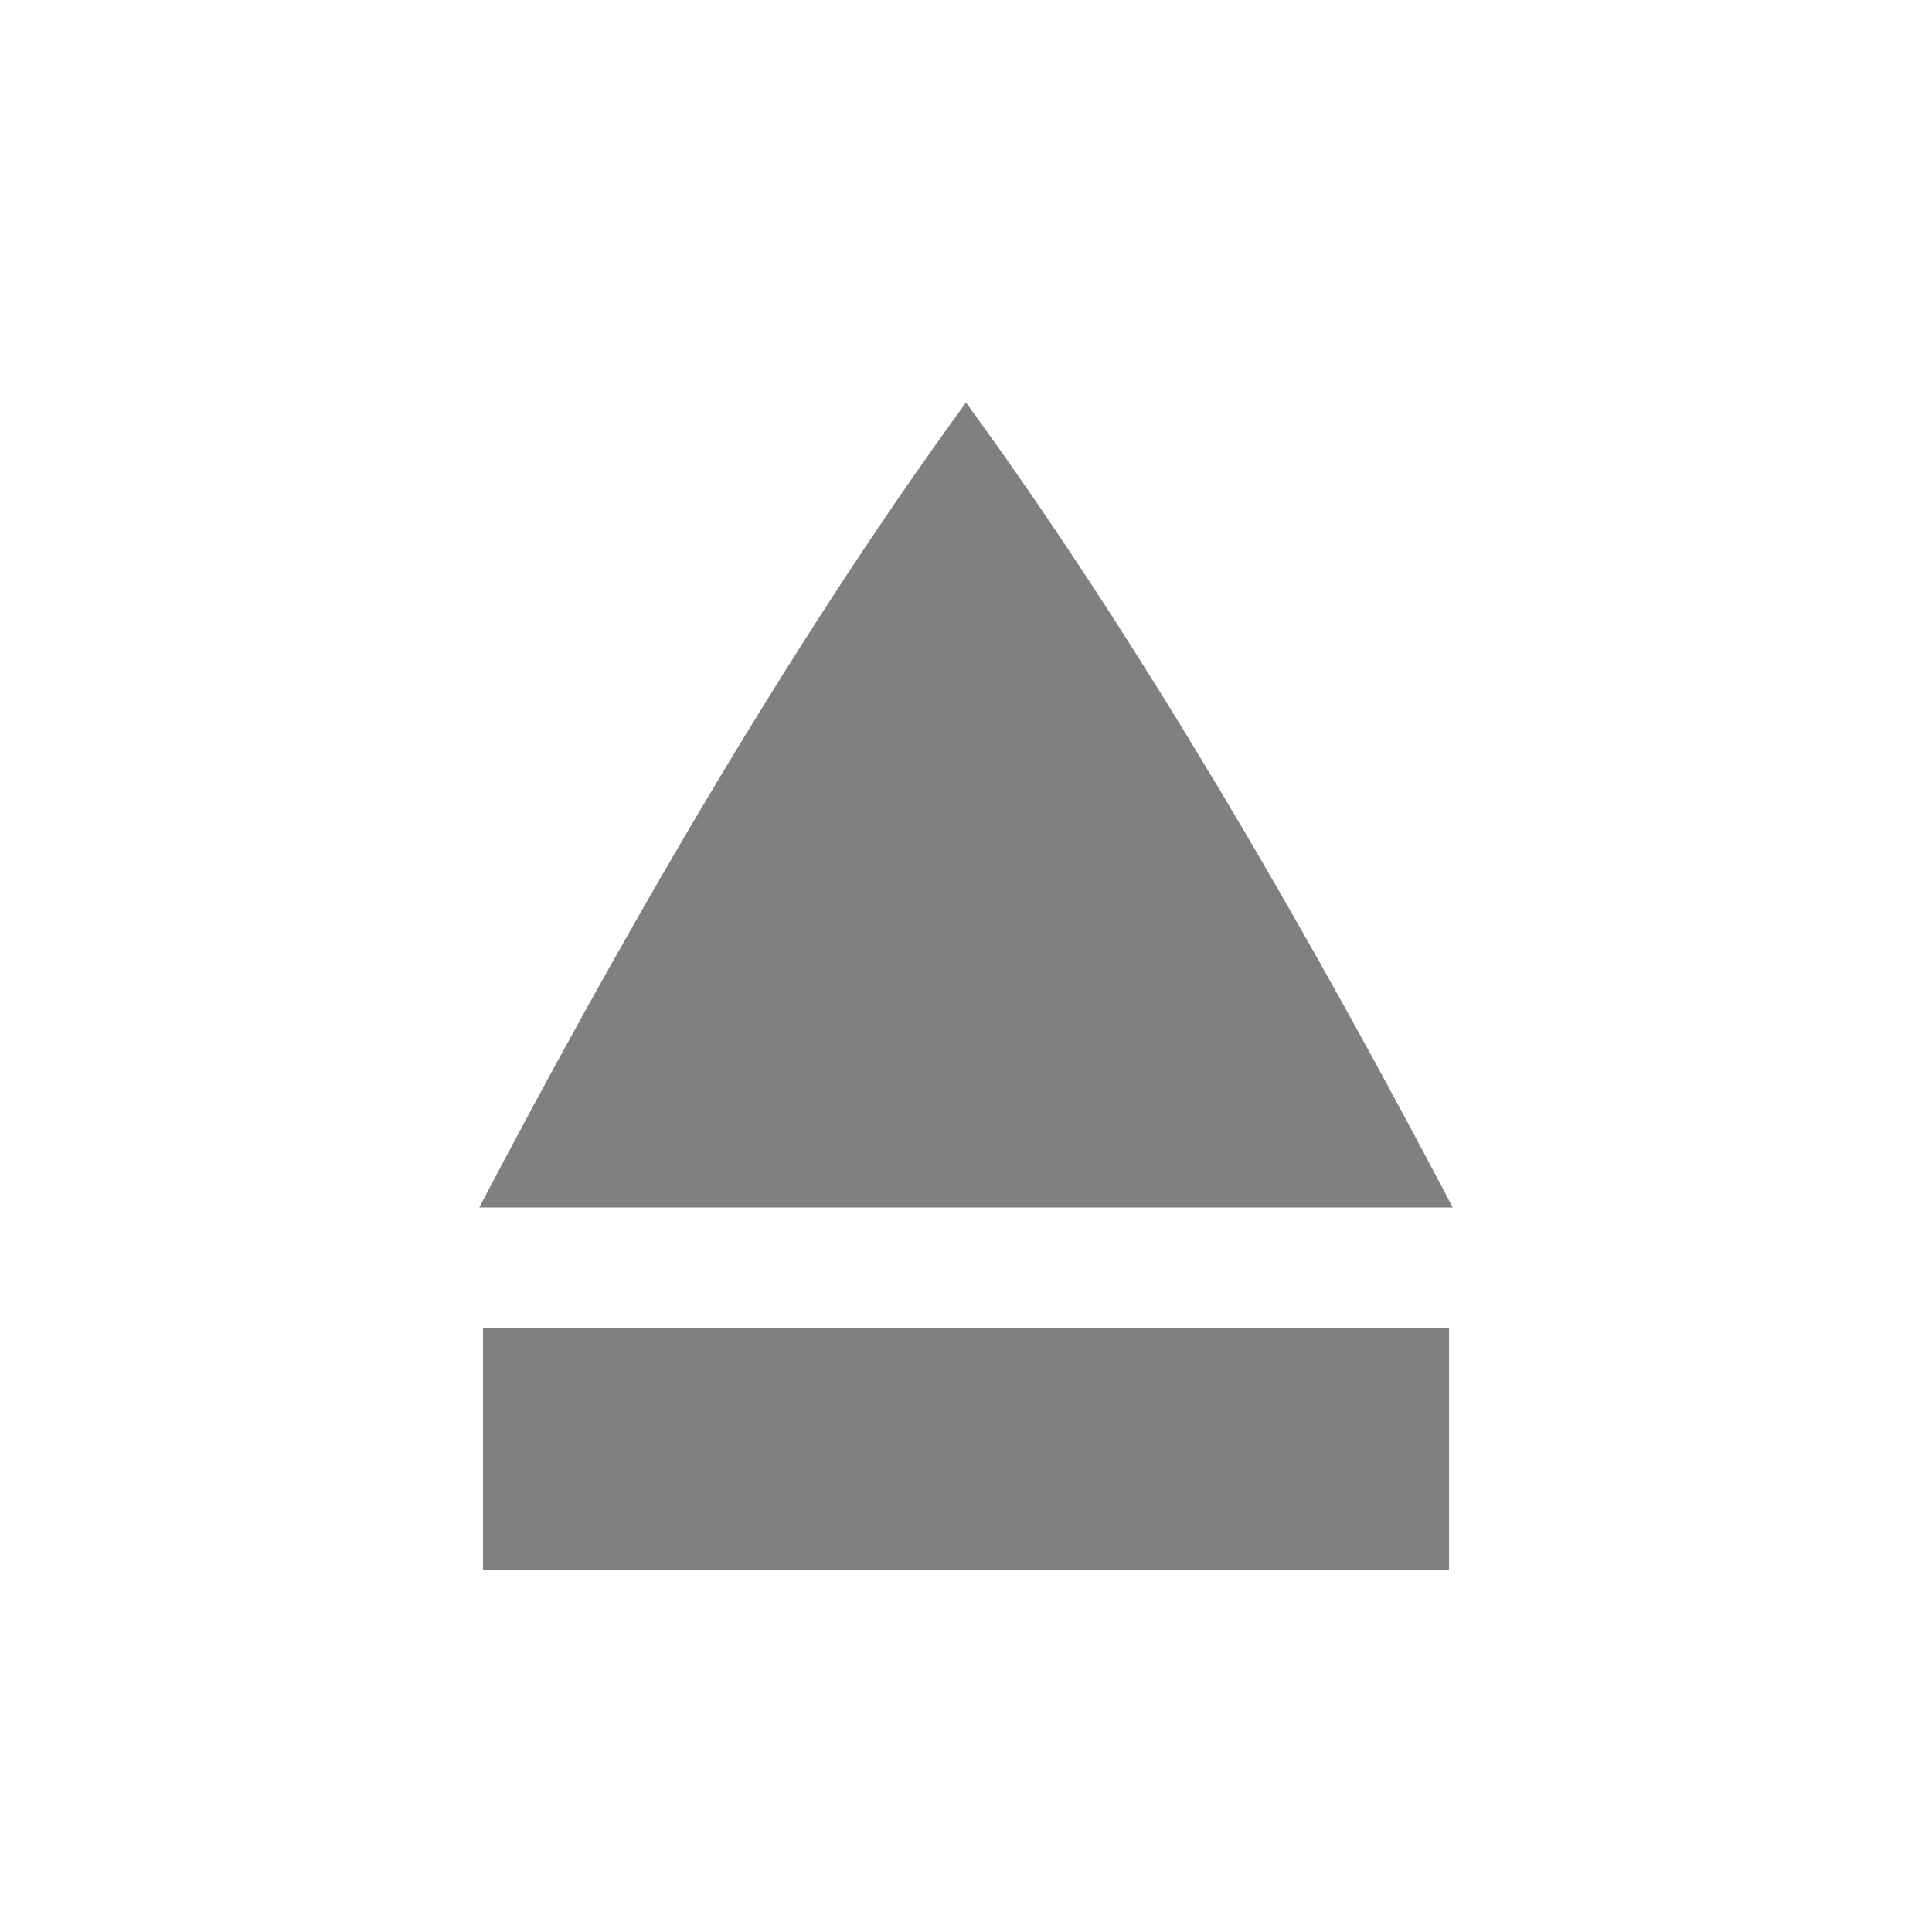
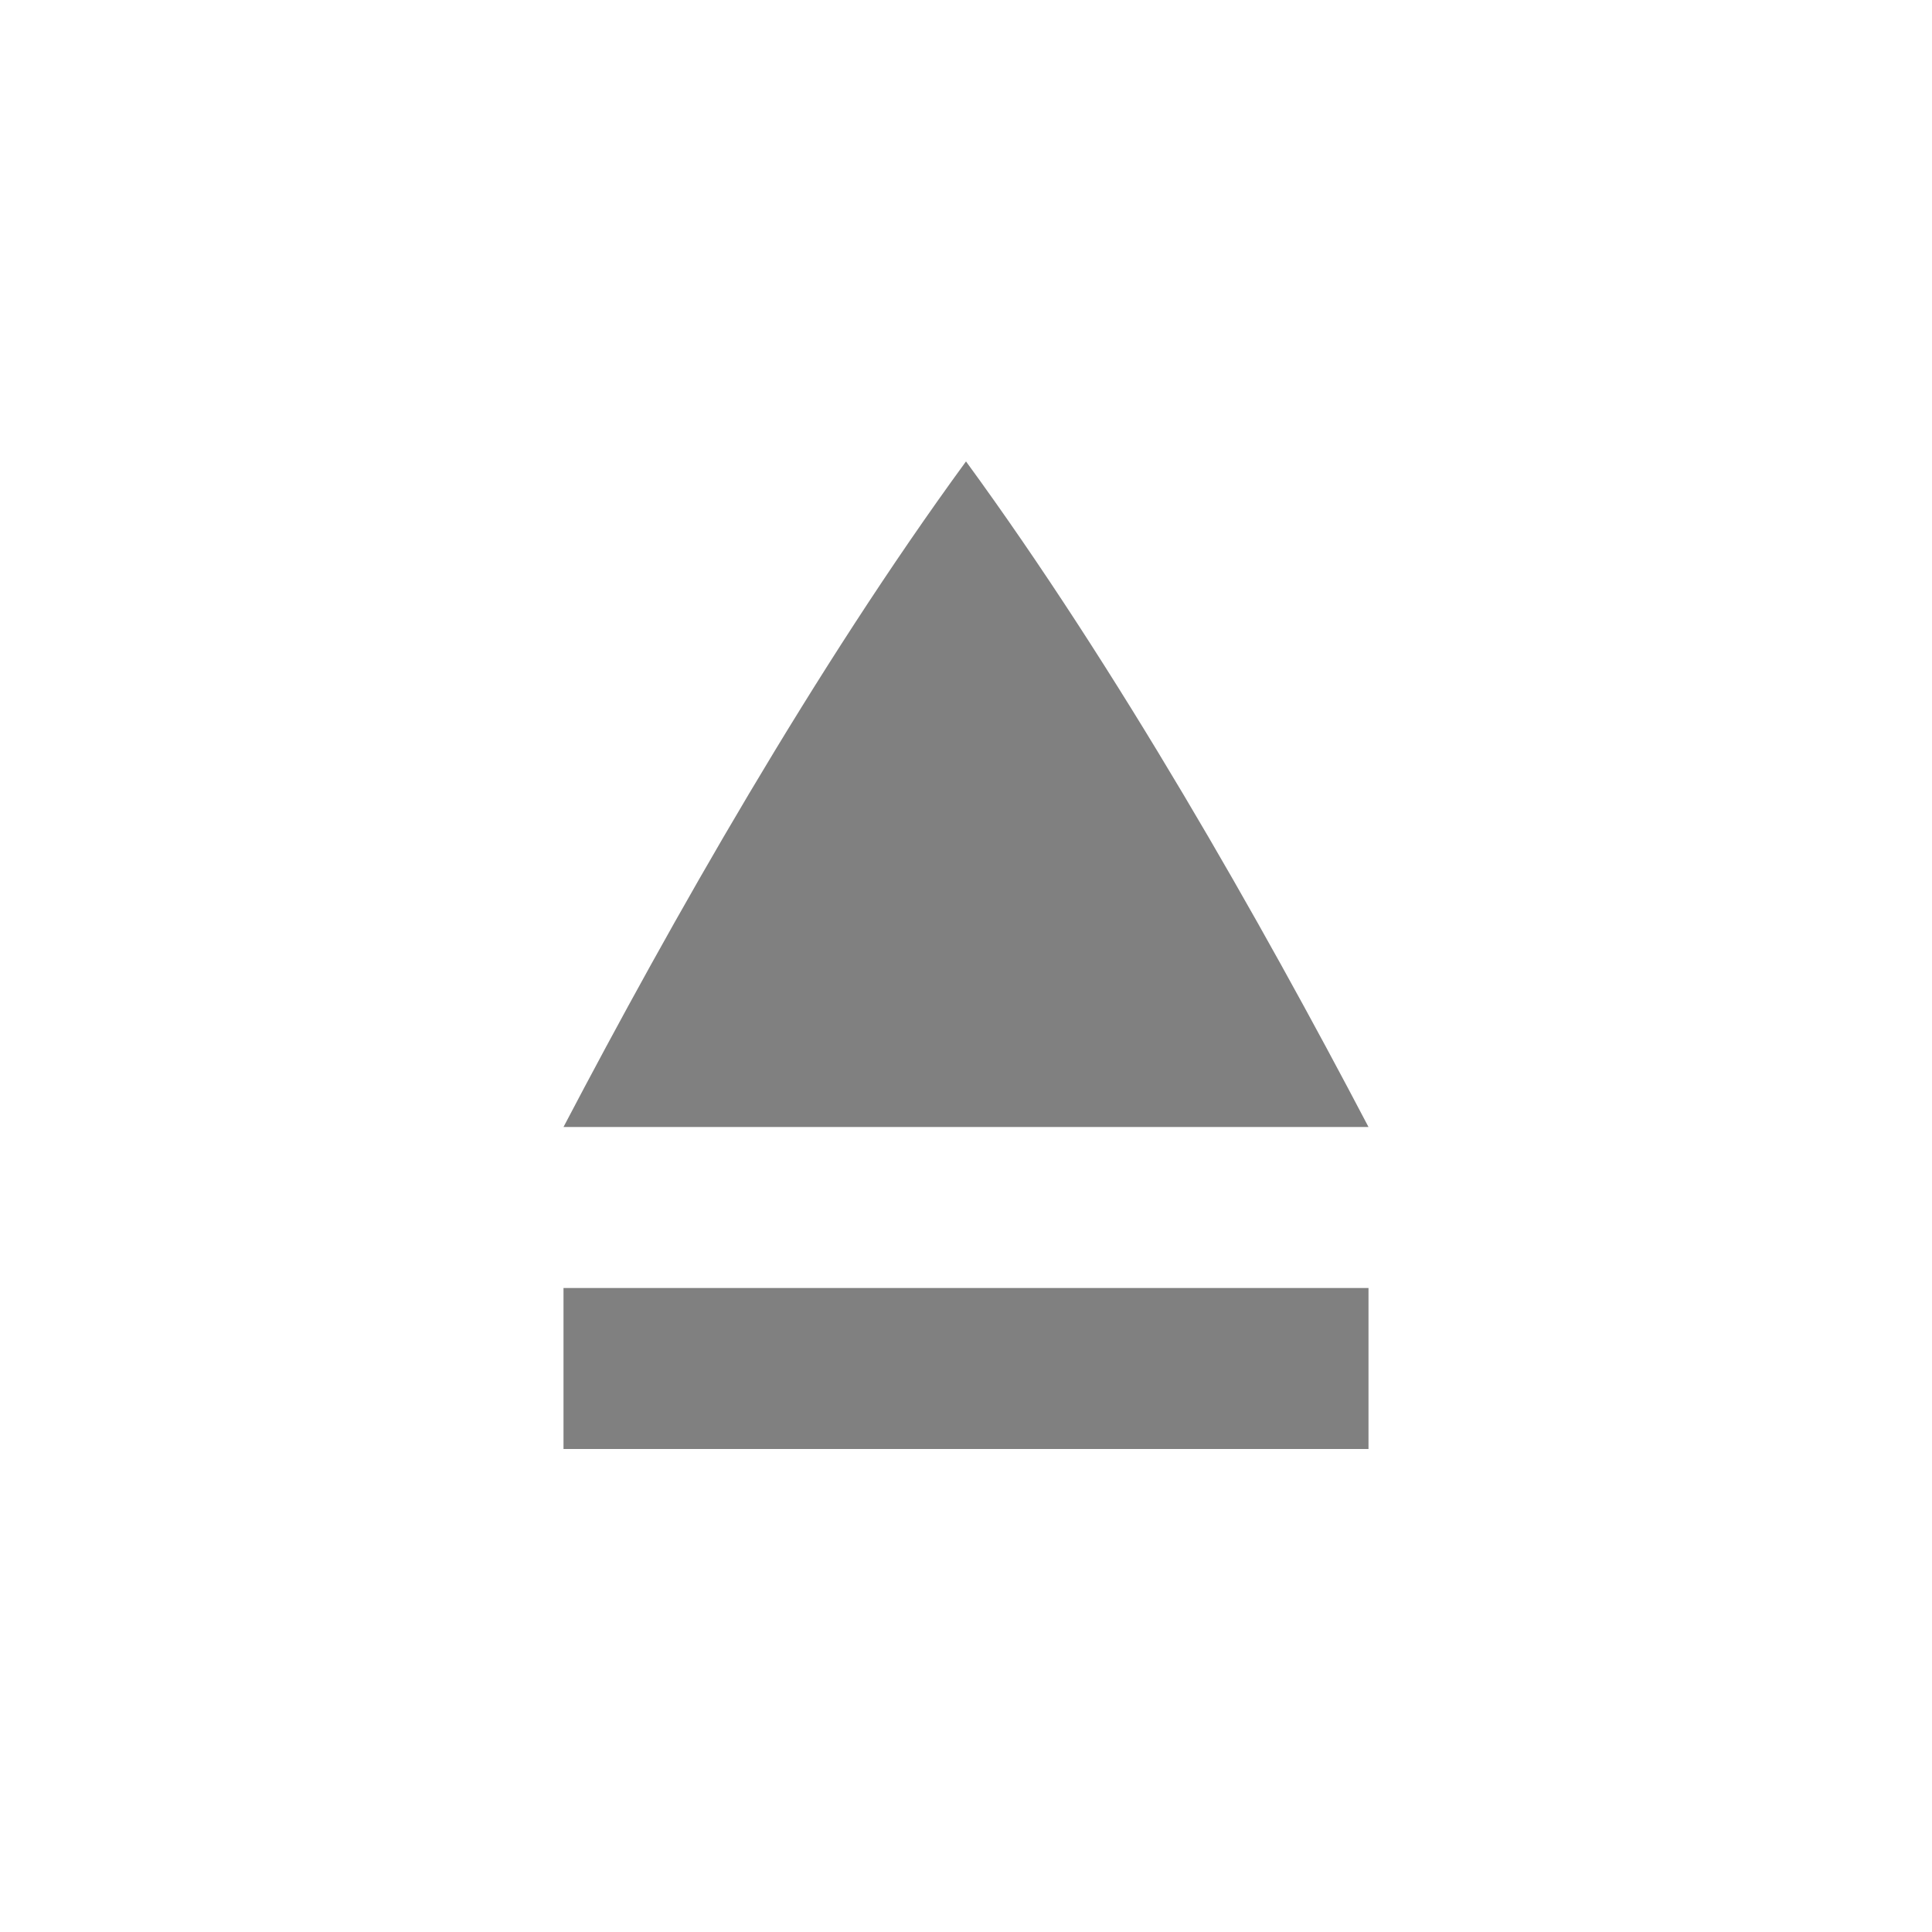
- <svg xmlns="http://www.w3.org/2000/svg" height="16" width="16">
-   <path d="M8 3.334C6.486 5.406 5.057 7.924 3.969 10h8.062C10.943 7.925 9.514 5.406 8 3.334zM4 11v2h8v-2z" fill="gray" overflow="visible" style="marker:none" color="#000" />
+ <svg xmlns="http://www.w3.org/2000/svg" height="24" width="24" version="1.1" id="svg4">
+   <defs id="defs8" />
+   <path d="m 12,5.732 c -1.878,2.57 -3.65,5.693 -5,8.268 h 10 c -1.35,-2.574 -3.122,-5.698 -5,-8.268 z" fill="#808080" overflow="visible" style="stroke-width:1;marker:none" color="#000000" id="path2" />
+   <rect style="fill:#808080;fill-rule:evenodd;stroke-width:0.5;stroke-linecap:square" id="rect1212" width="10" height="2" x="7" y="16" />
</svg>
